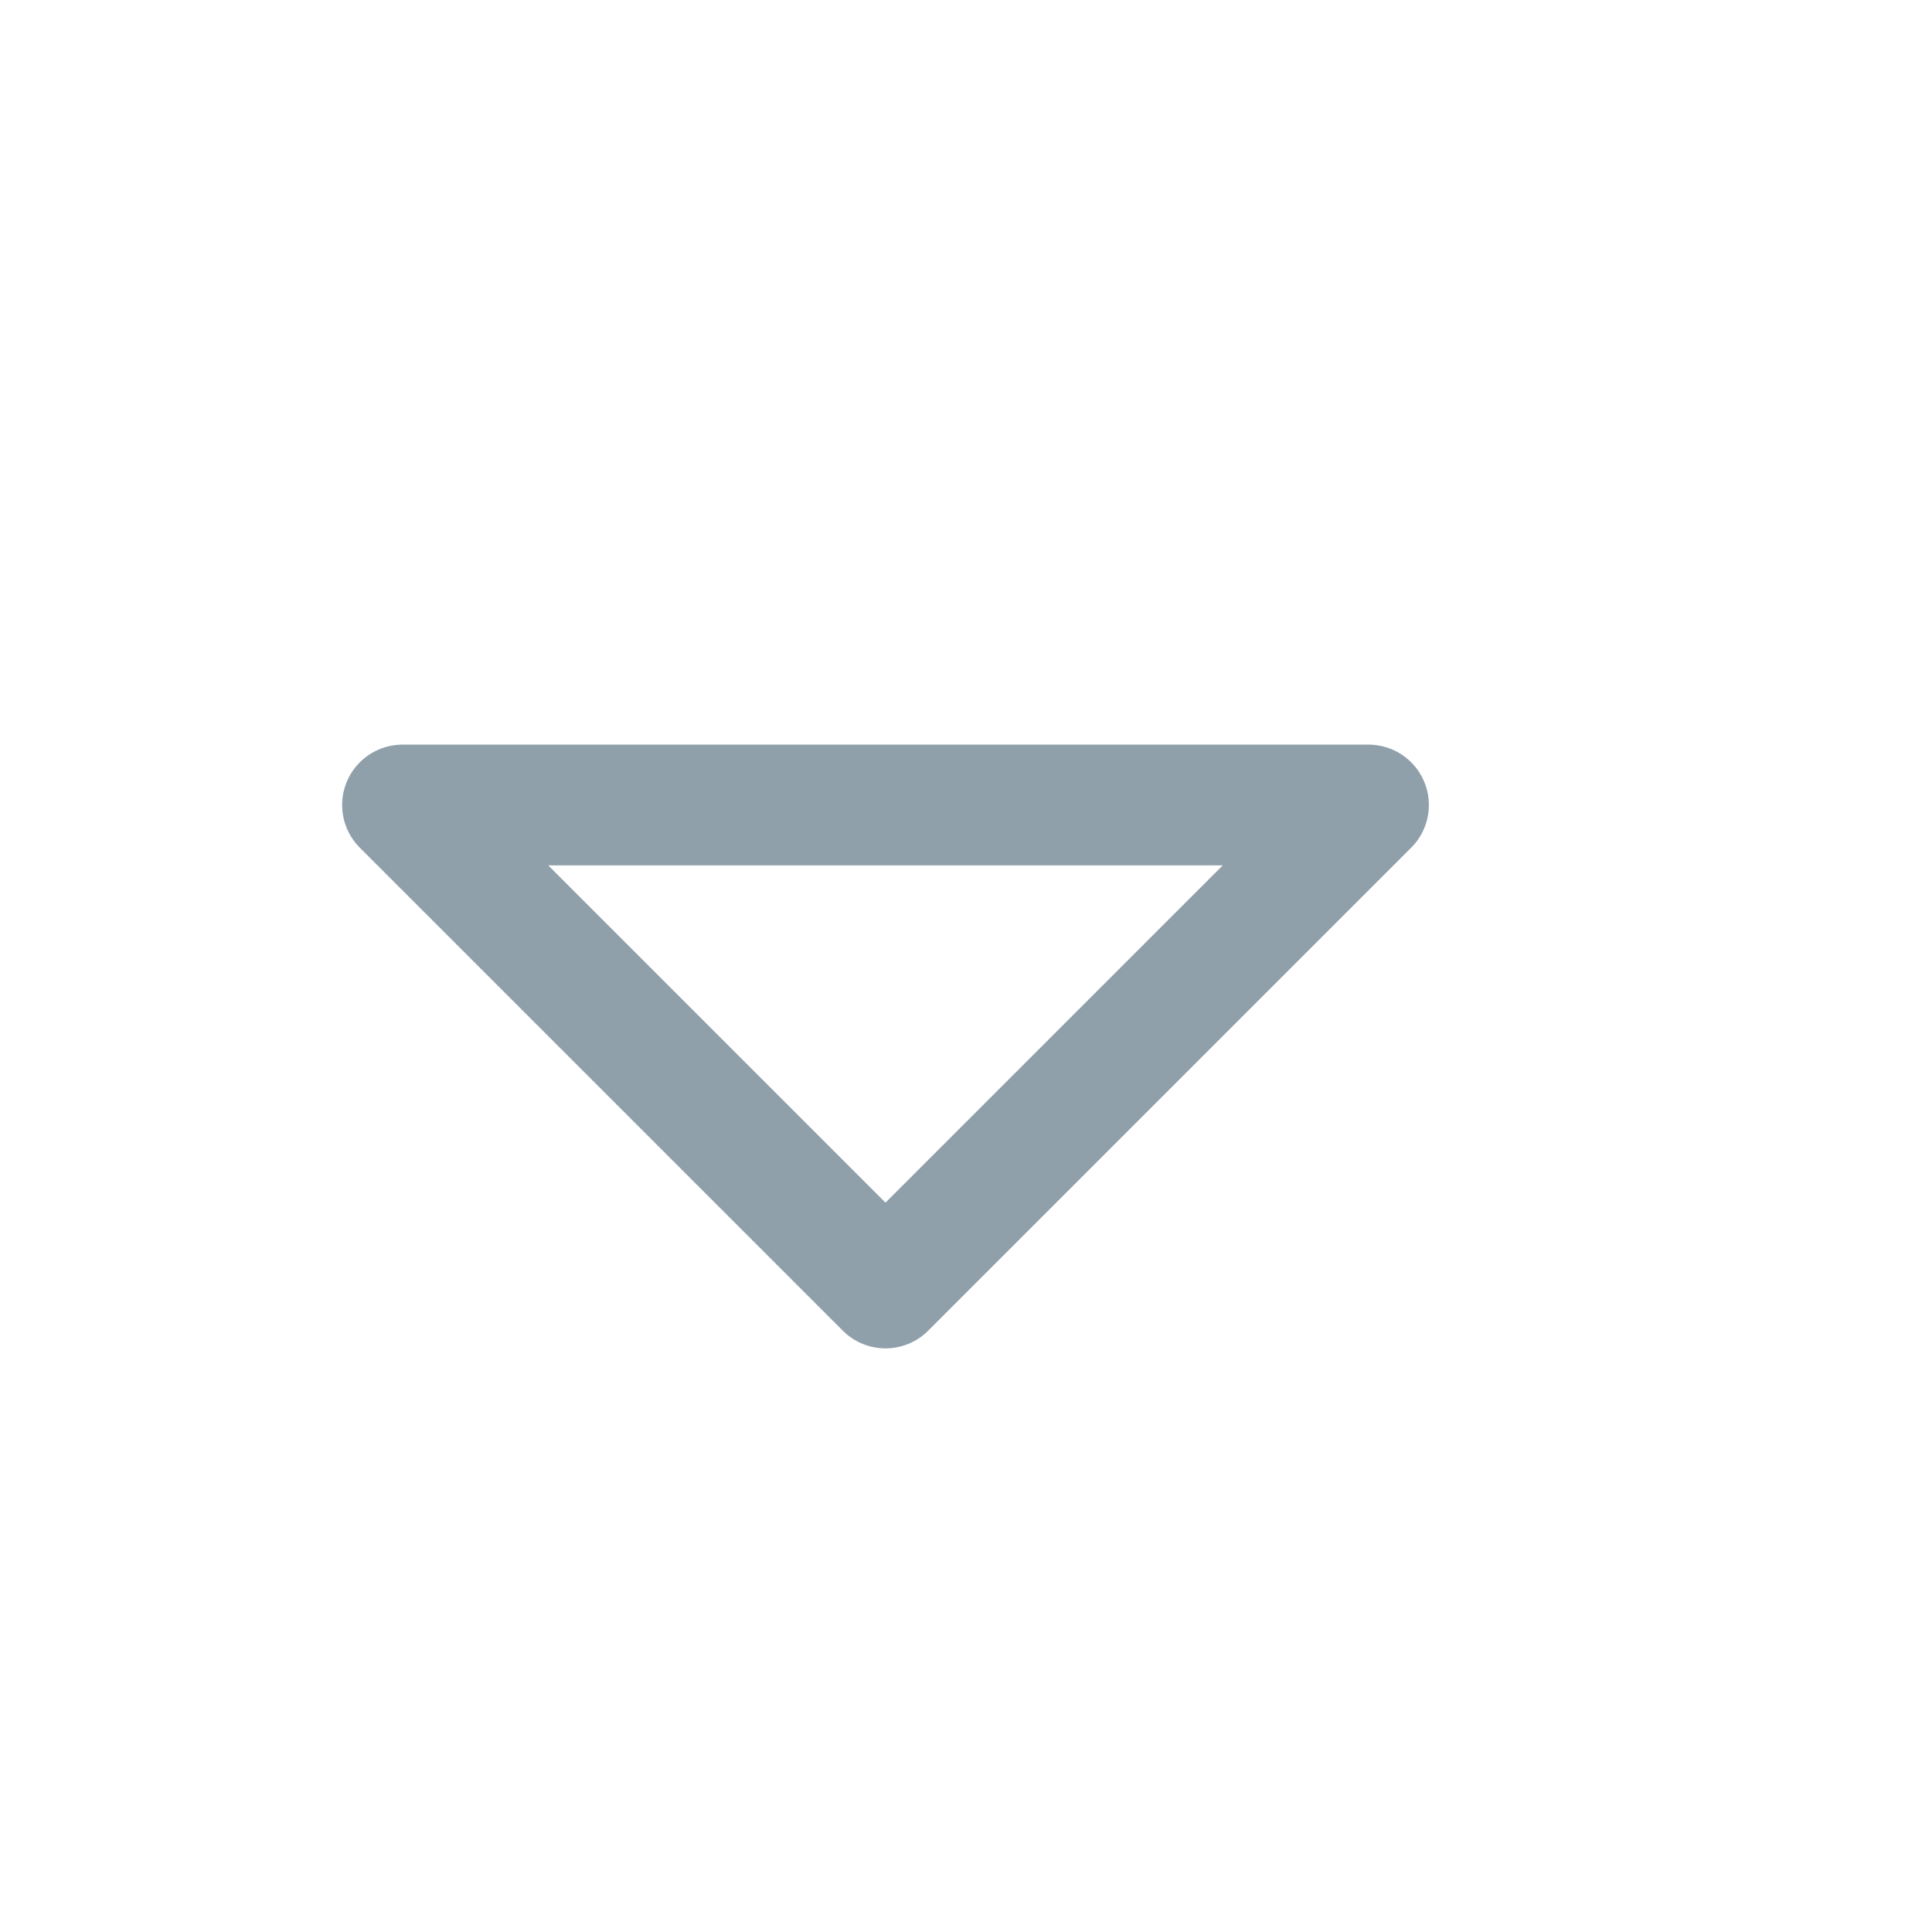
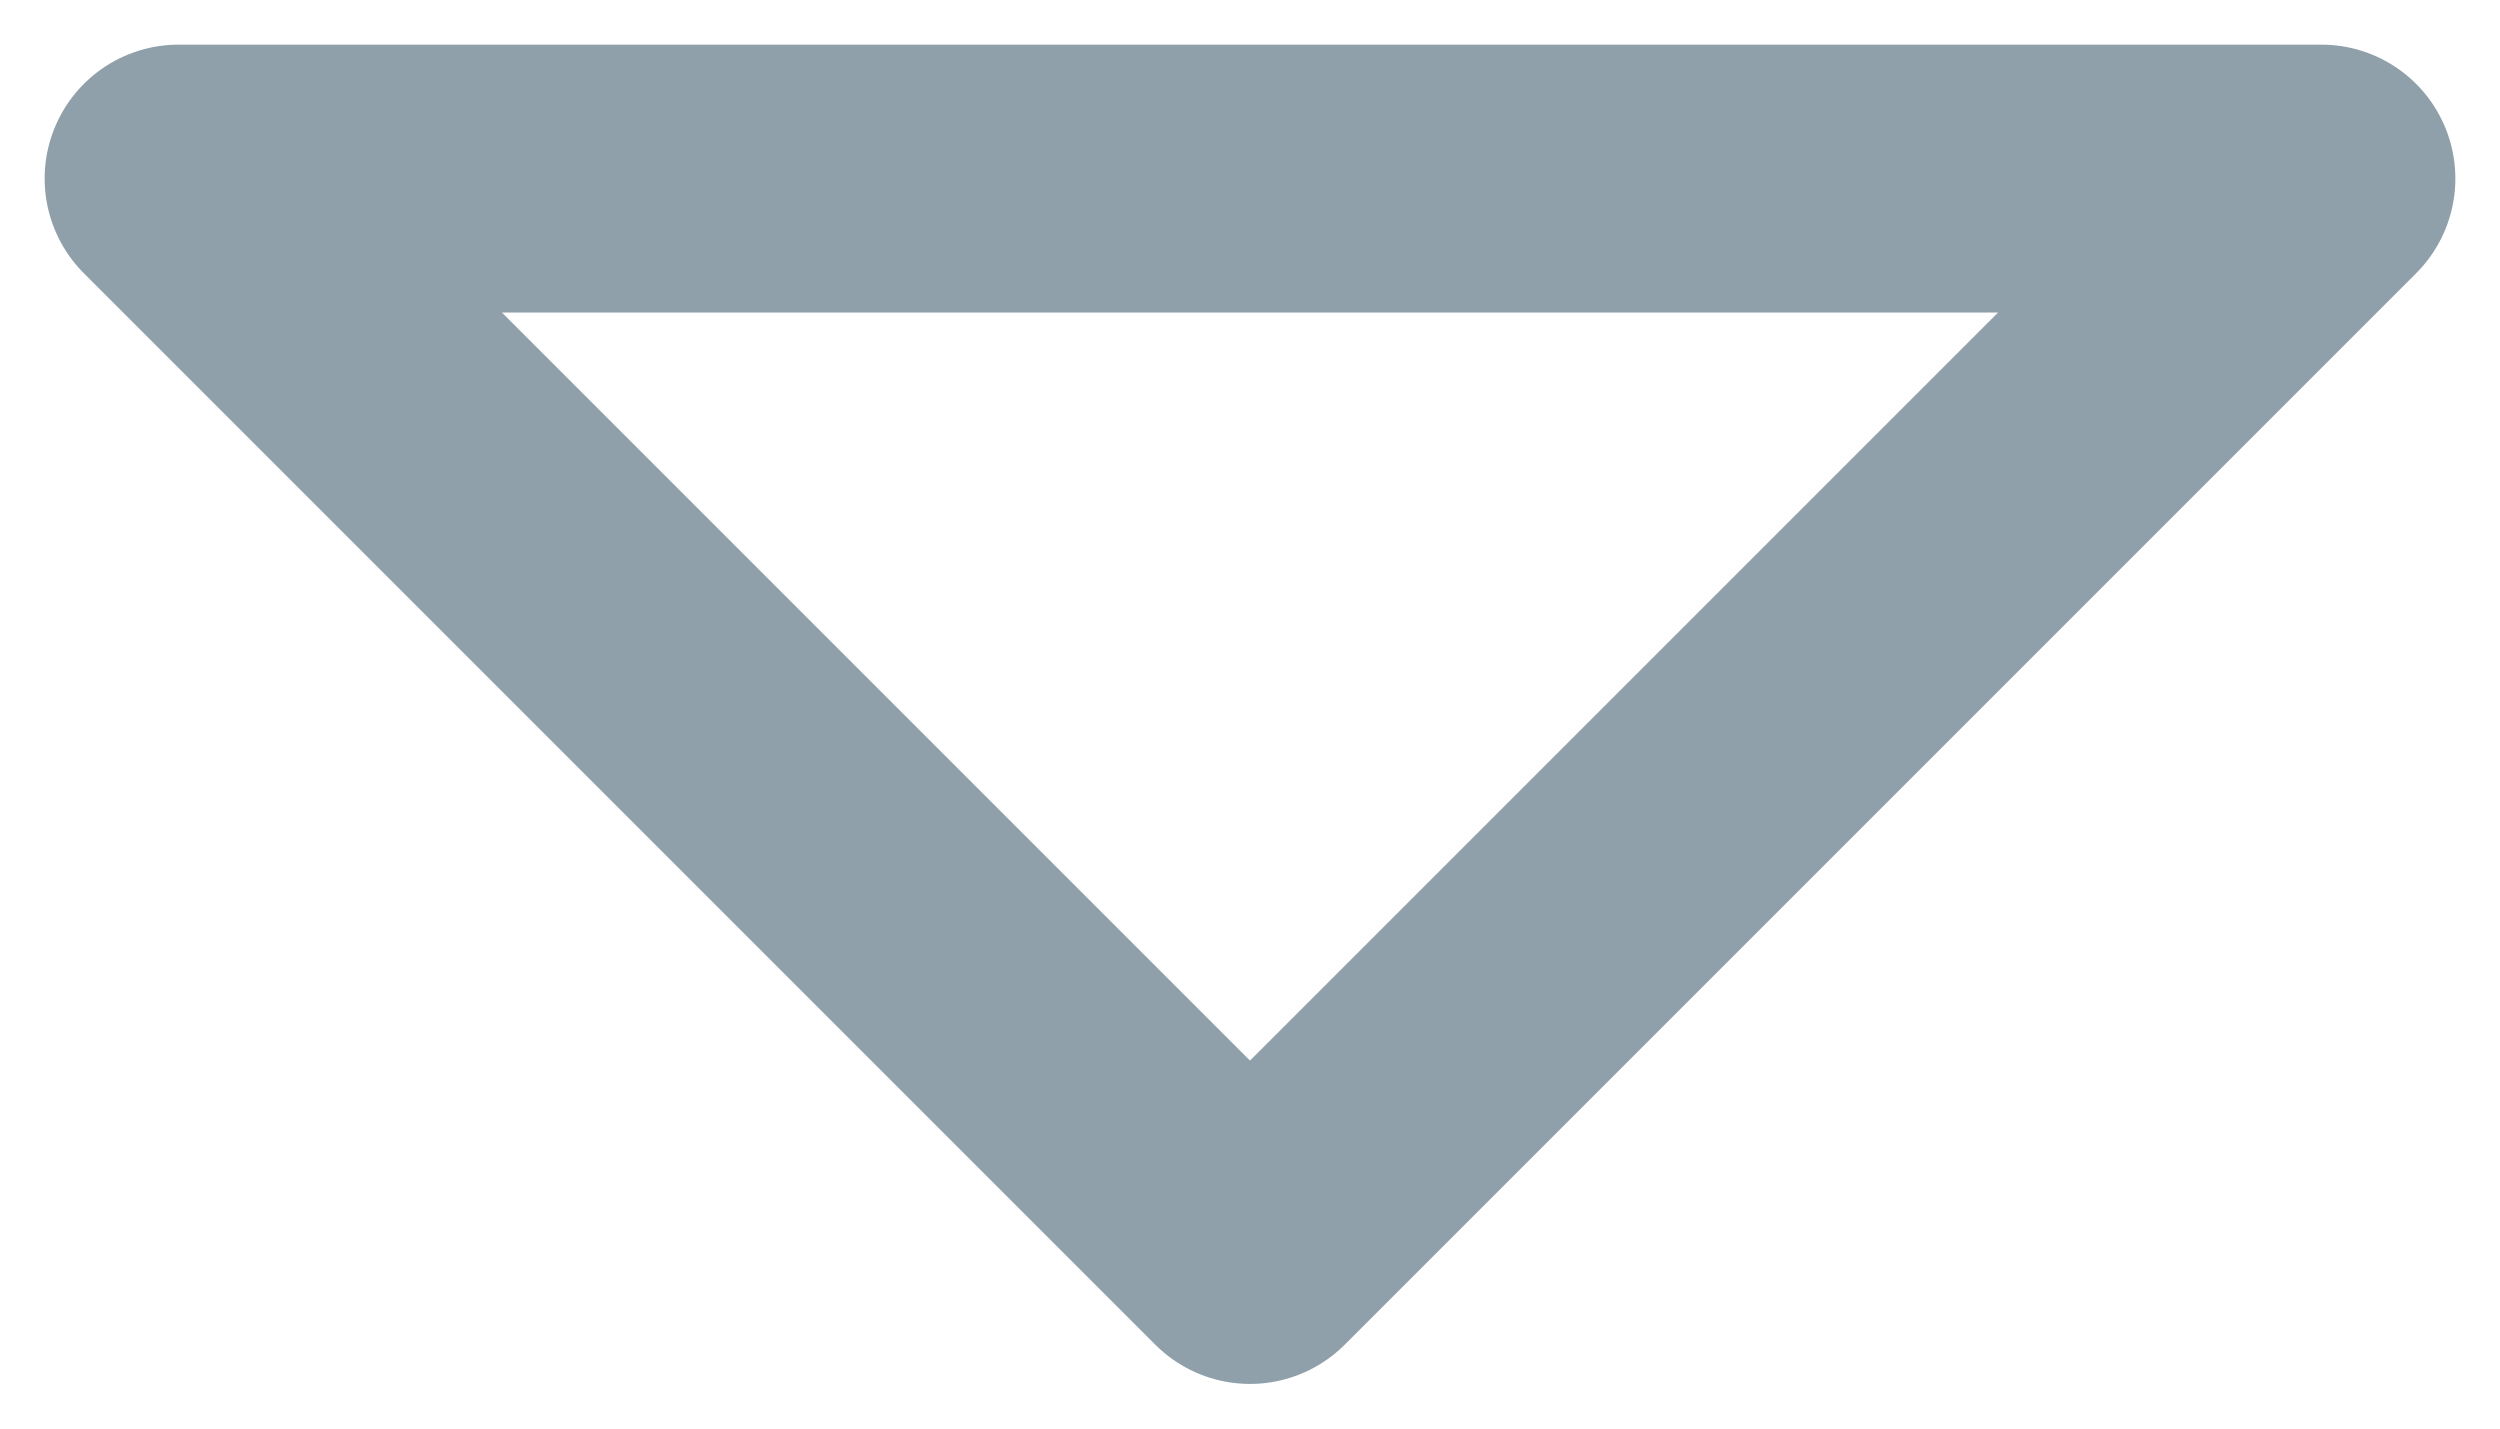
- <svg xmlns="http://www.w3.org/2000/svg" width="24" height="24" viewBox="0 0 24 24" fill="none">
-   <path d="M5 10L11 16L17 10H5Z" stroke="#90A0AA" stroke-width="1.5" stroke-linecap="round" stroke-linejoin="round" />
+ <svg xmlns="http://www.w3.org/2000/svg" width="14" height="8" viewBox="0 0 14 8" fill="none">
+   <path d="M1 1L7 7L13 1H1Z" stroke="#90A0AA" stroke-width="1.5" stroke-linecap="round" stroke-linejoin="round" />
</svg>
